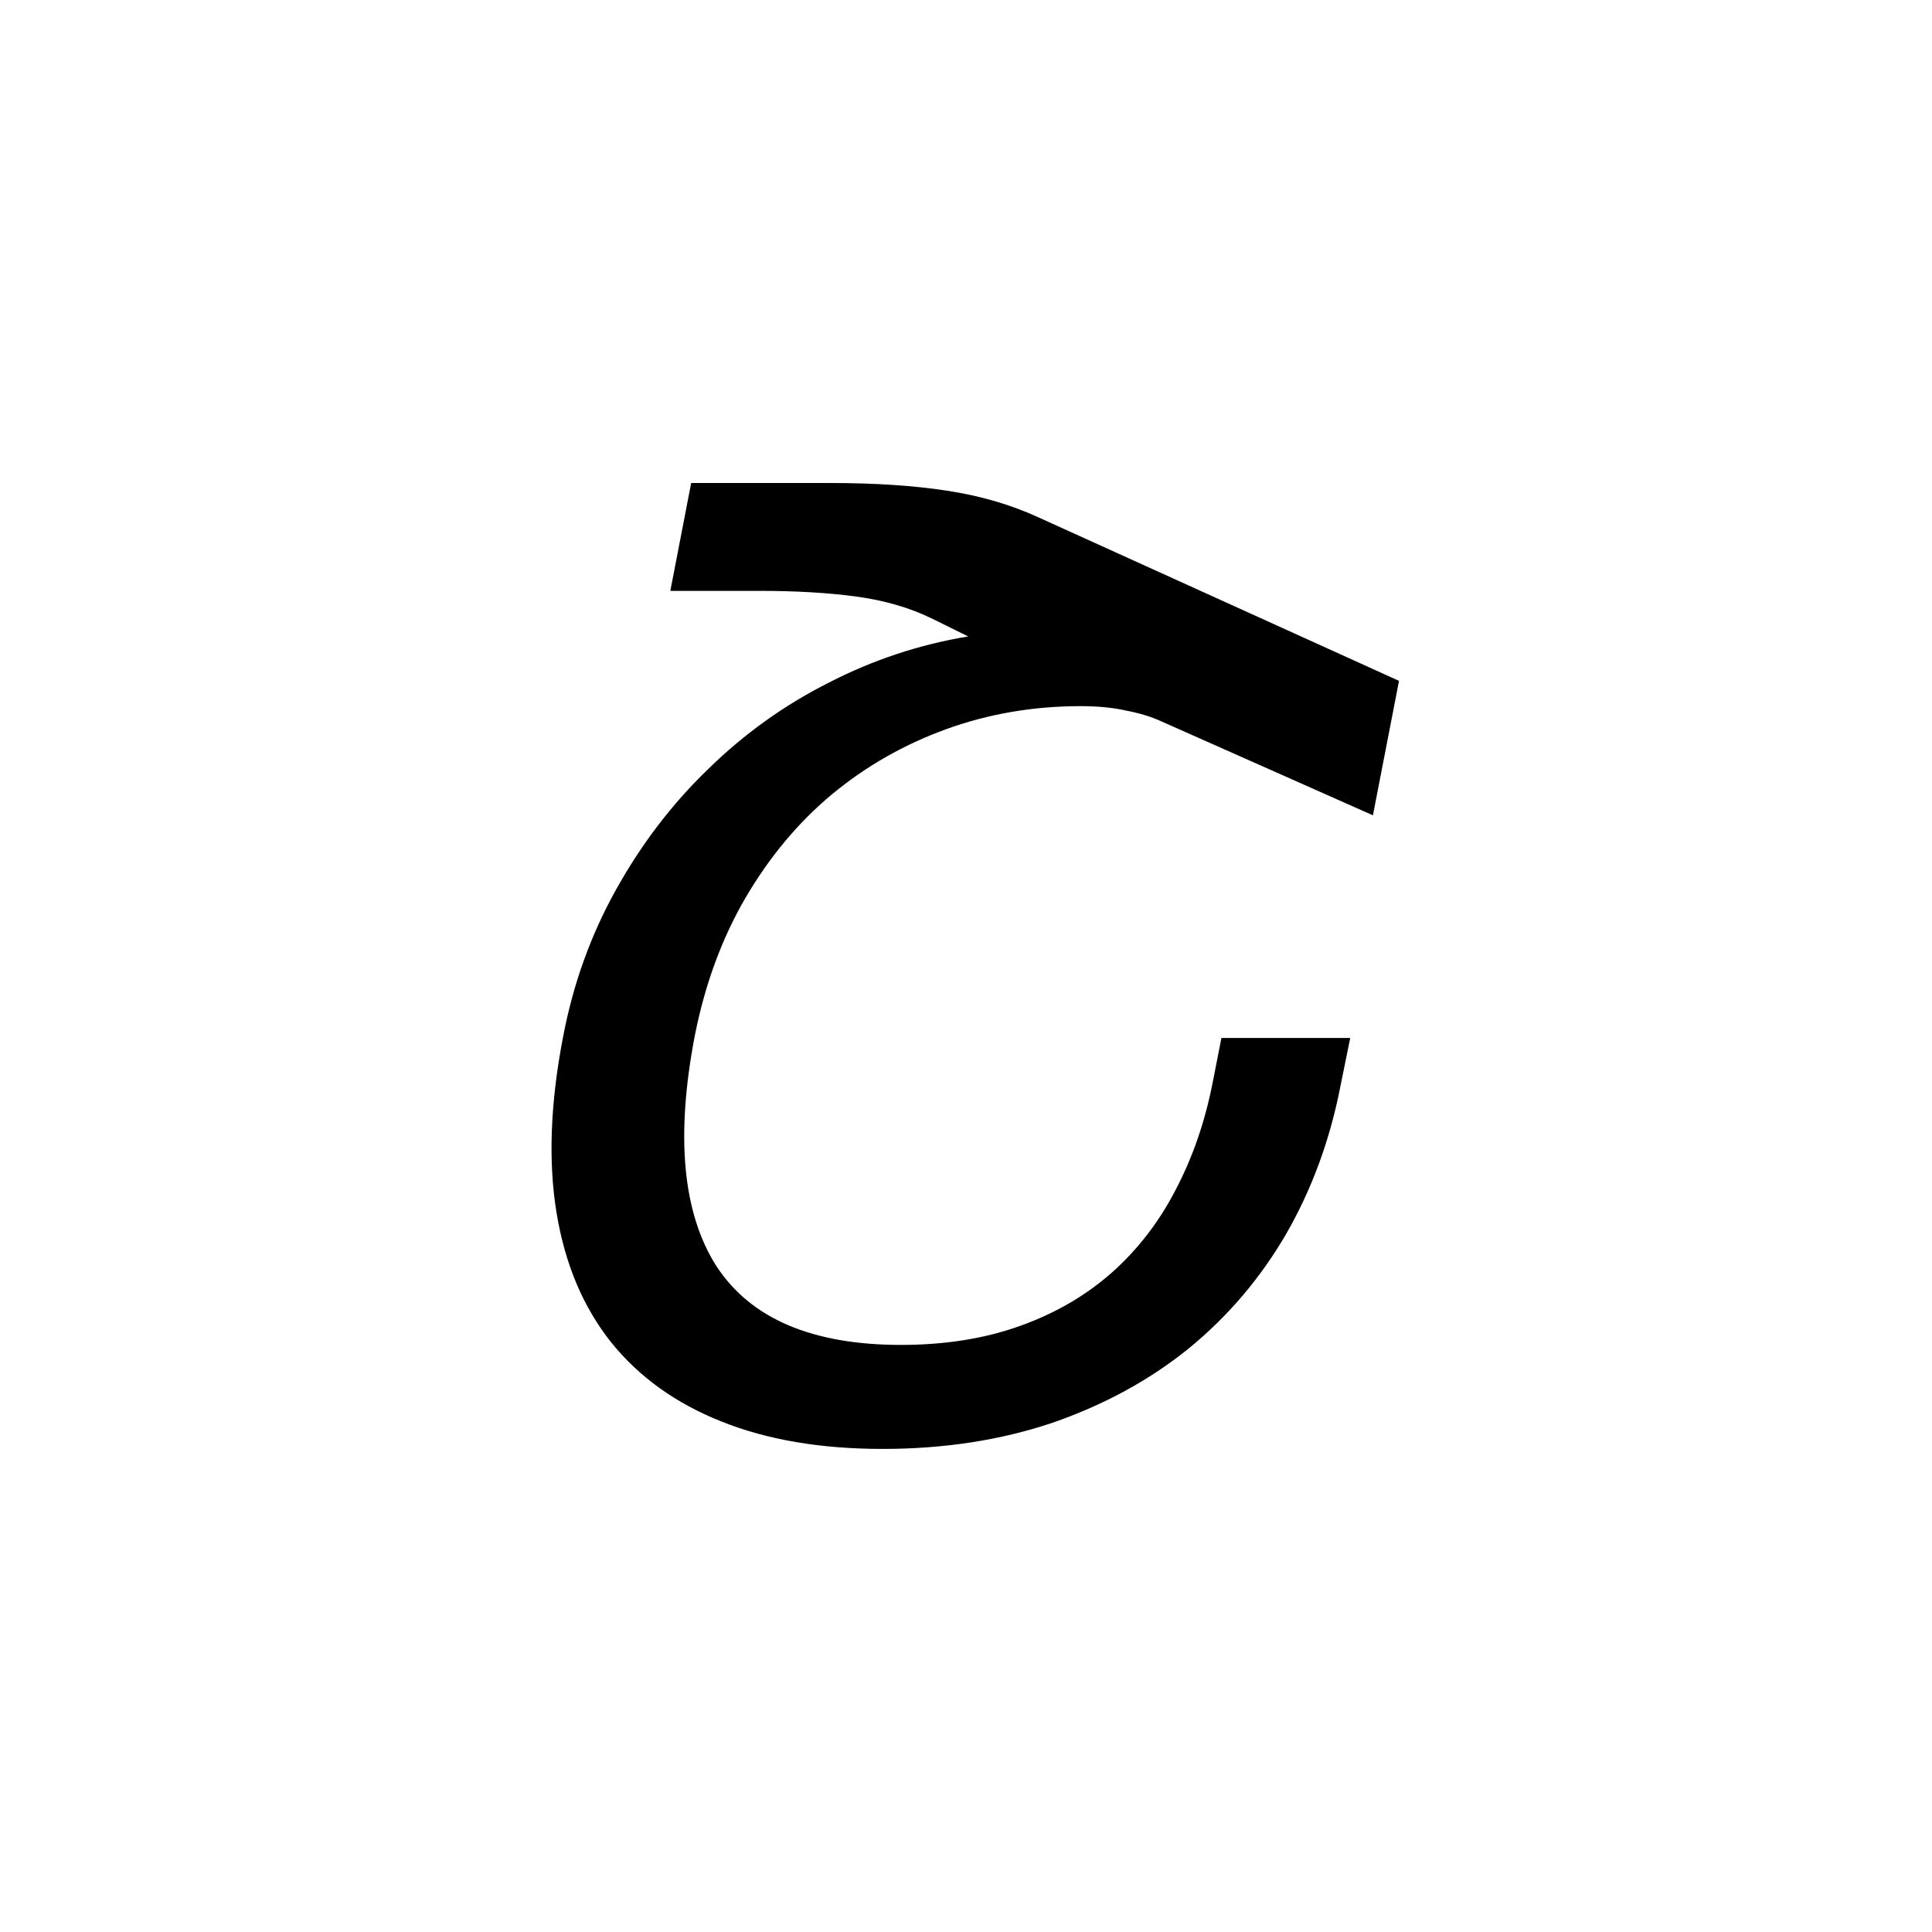
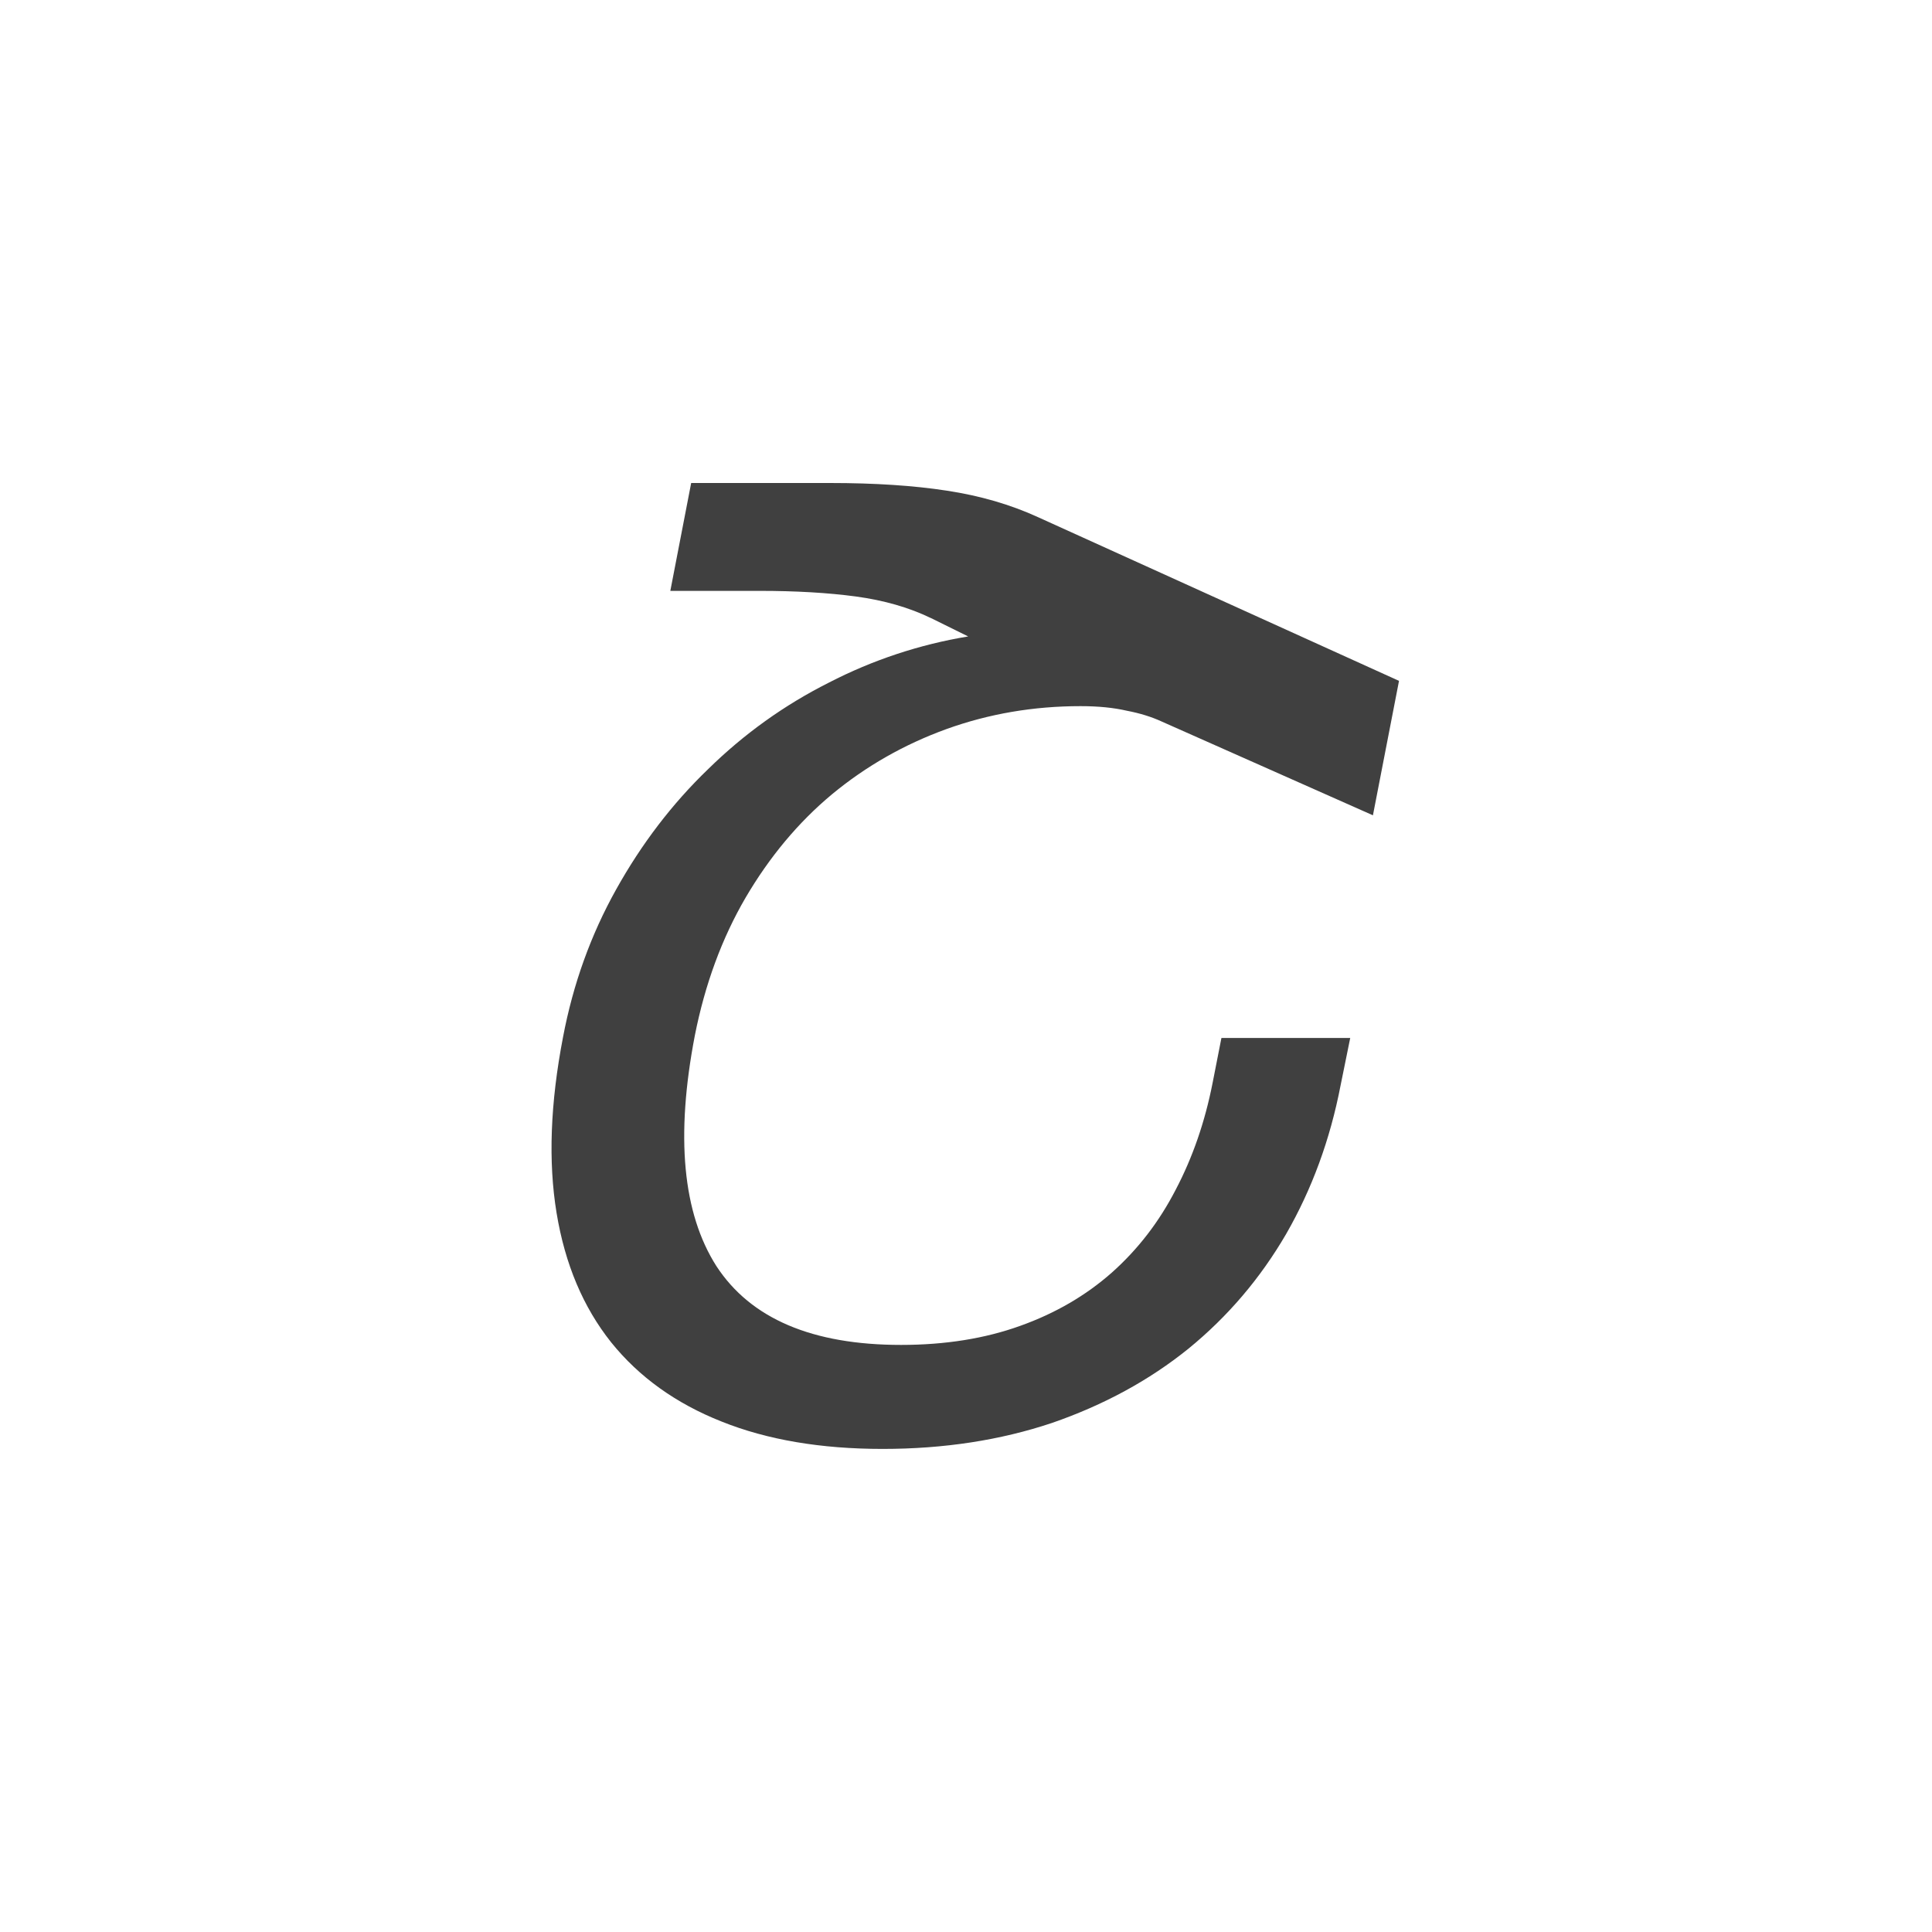
<svg xmlns="http://www.w3.org/2000/svg" width="24" height="24" viewBox="0 0 24 24">
-   <g id="italic-armn-sha">
+   <g id="italic-armn-sha" style="opacity:0.75;">
    <path id="armn-sha" d="M11.564 7.678c-.268-.13-.578-.22-.93-.268-.35-.047-.75-.07-1.197-.07h-1.11L8.586 6h1.724c.558 0 1.042.032 1.45.095.416.063.794.173 1.136.33l4.483 2.033-.324 1.67-2.624-1.165c-.126-.058-.27-.103-.433-.134-.164-.038-.356-.057-.576-.057-.583 0-1.137.095-1.663.284-.524.19-1 .46-1.425.812-.42.35-.777.78-1.072 1.283-.294.504-.504 1.074-.63 1.71-.242 1.255-.152 2.21.268 2.868.426.652 1.19.978 2.294.978.55 0 1.045-.08 1.48-.237.437-.156.815-.377 1.136-.66.326-.29.59-.633.796-1.033.21-.4.362-.84.457-1.323l.11-.56h1.6l-.12.59c-.13.674-.356 1.288-.676 1.845-.32.55-.725 1.026-1.214 1.425-.488.394-1.053.7-1.694.922-.642.215-1.343.323-2.105.323-.767 0-1.434-.113-2-.34-.568-.225-1.025-.553-1.372-.984-.347-.436-.573-.97-.678-1.607-.105-.637-.078-1.364.08-2.184.125-.66.346-1.273.66-1.835.316-.567.697-1.066 1.144-1.496.445-.436.944-.794 1.496-1.072.55-.284 1.13-.475 1.733-.575l-.466-.23" />
  </g>
</svg>
